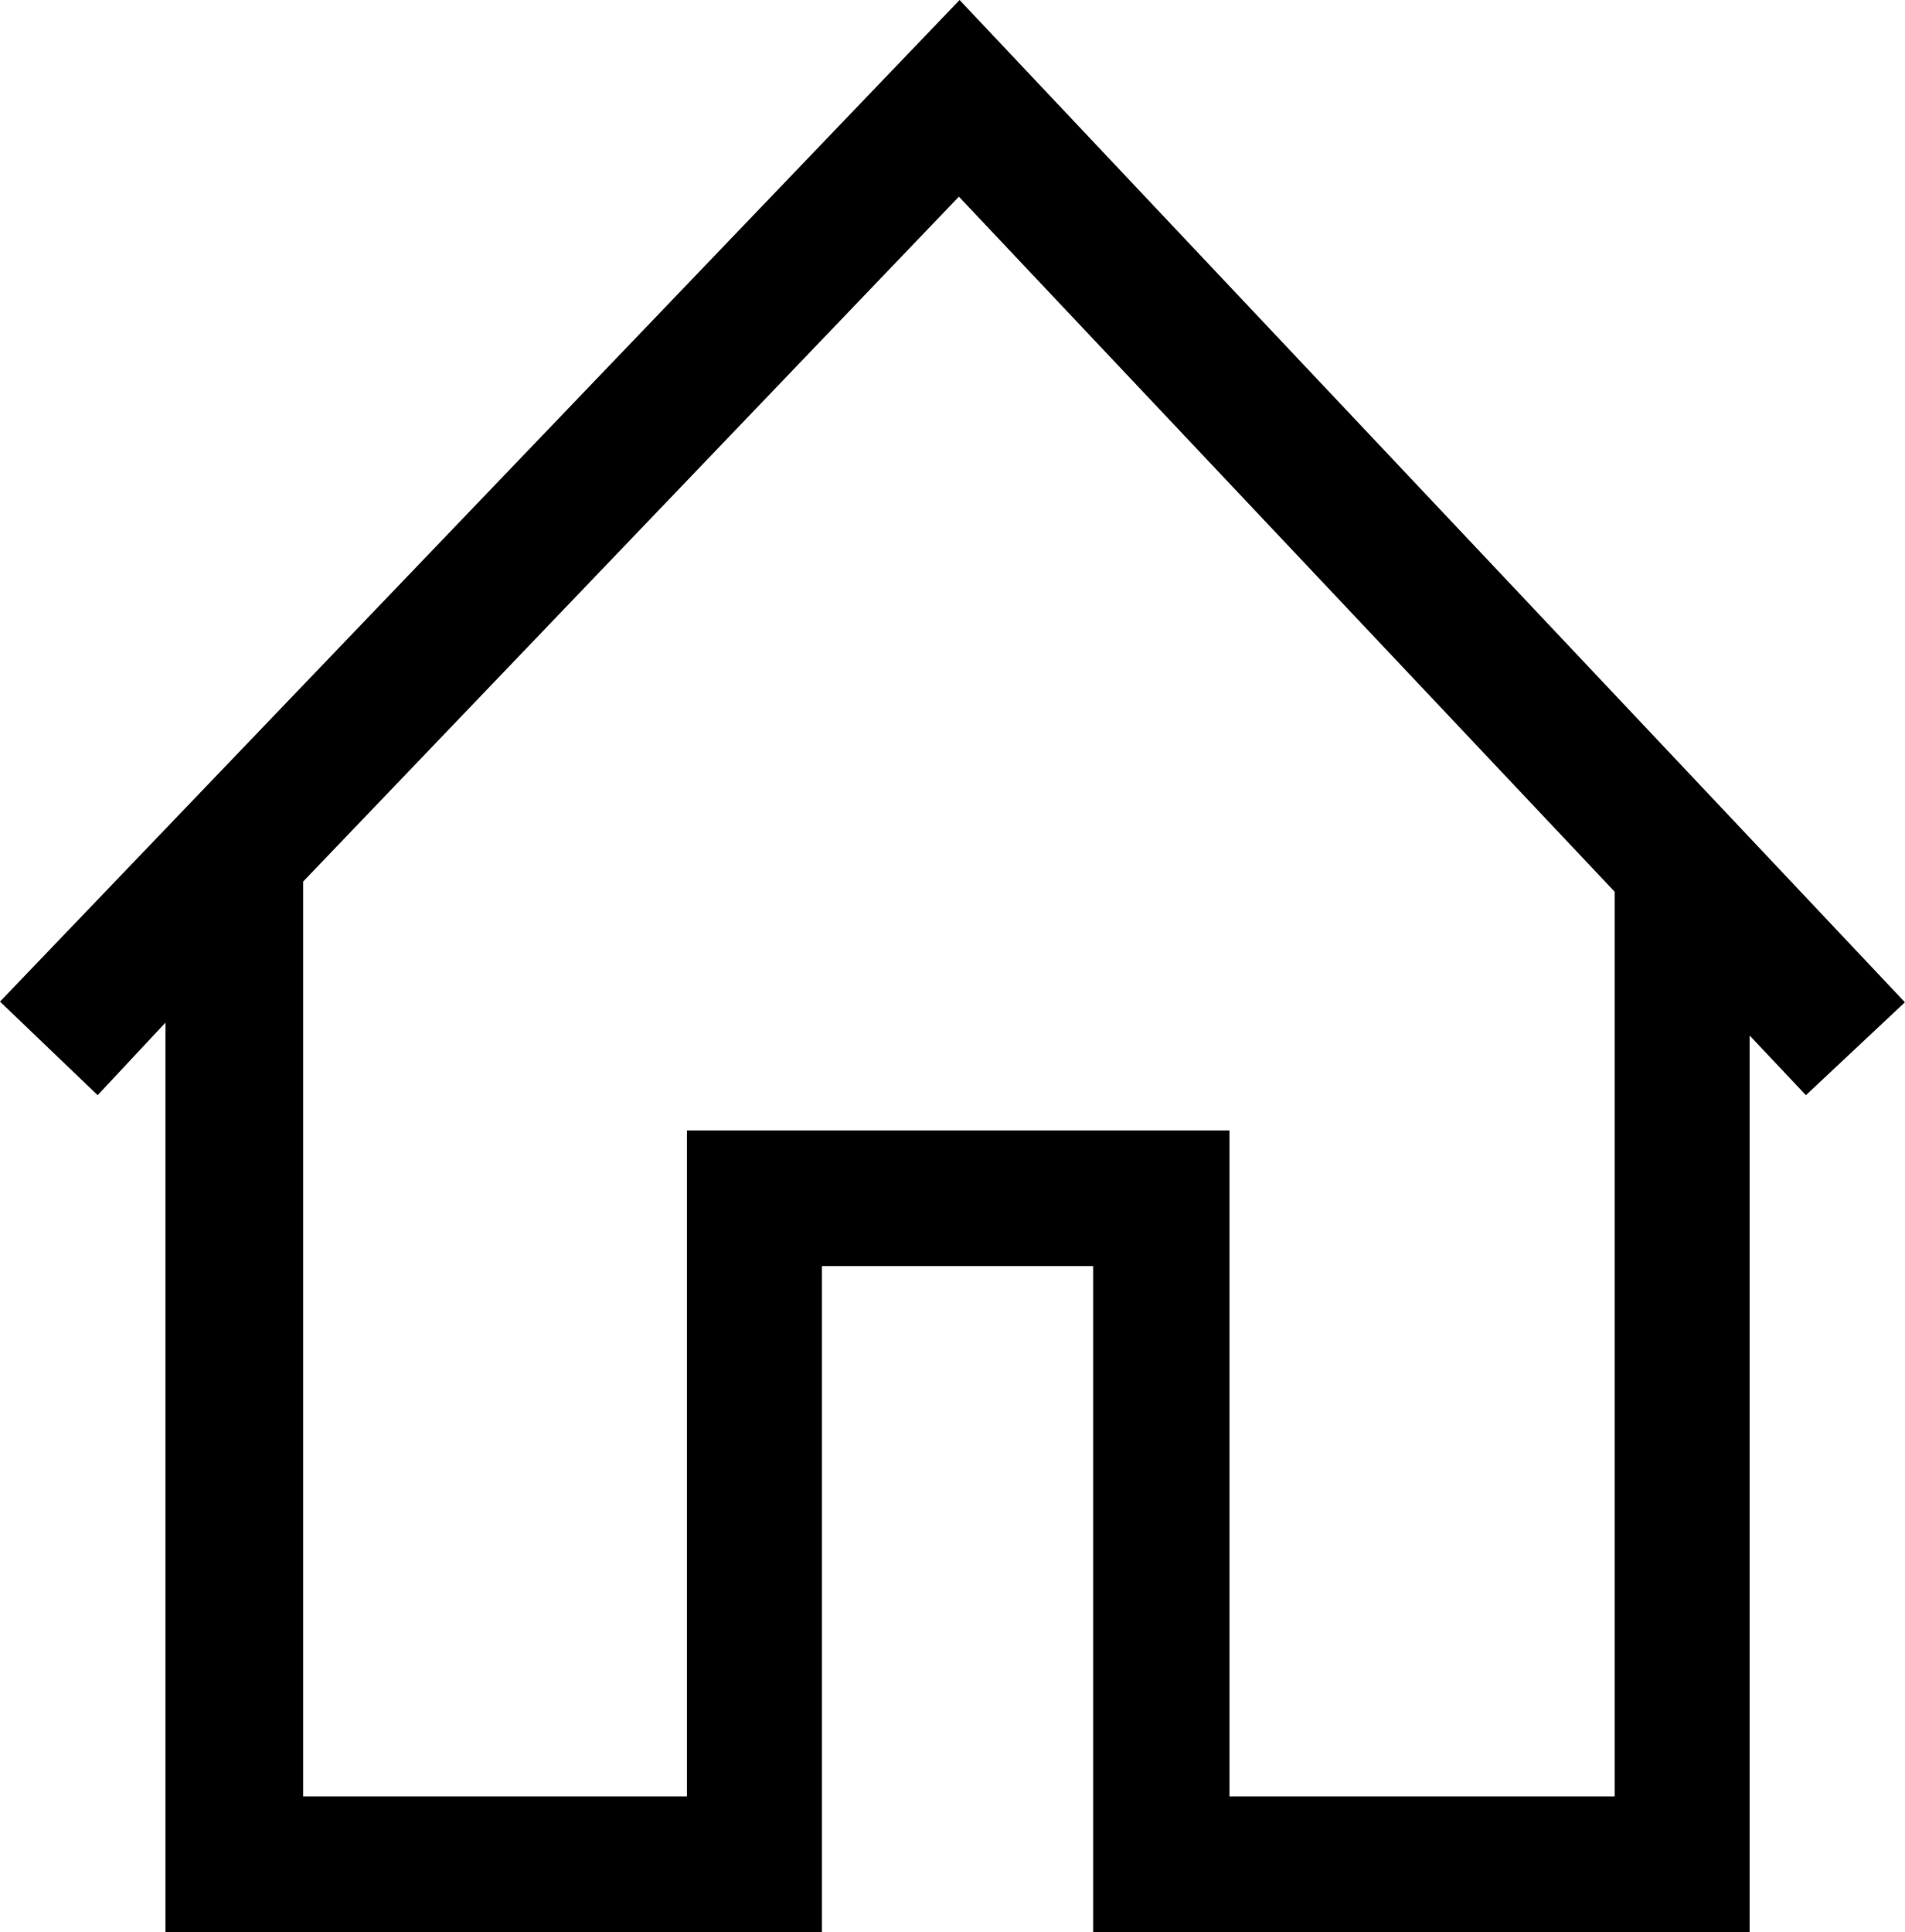
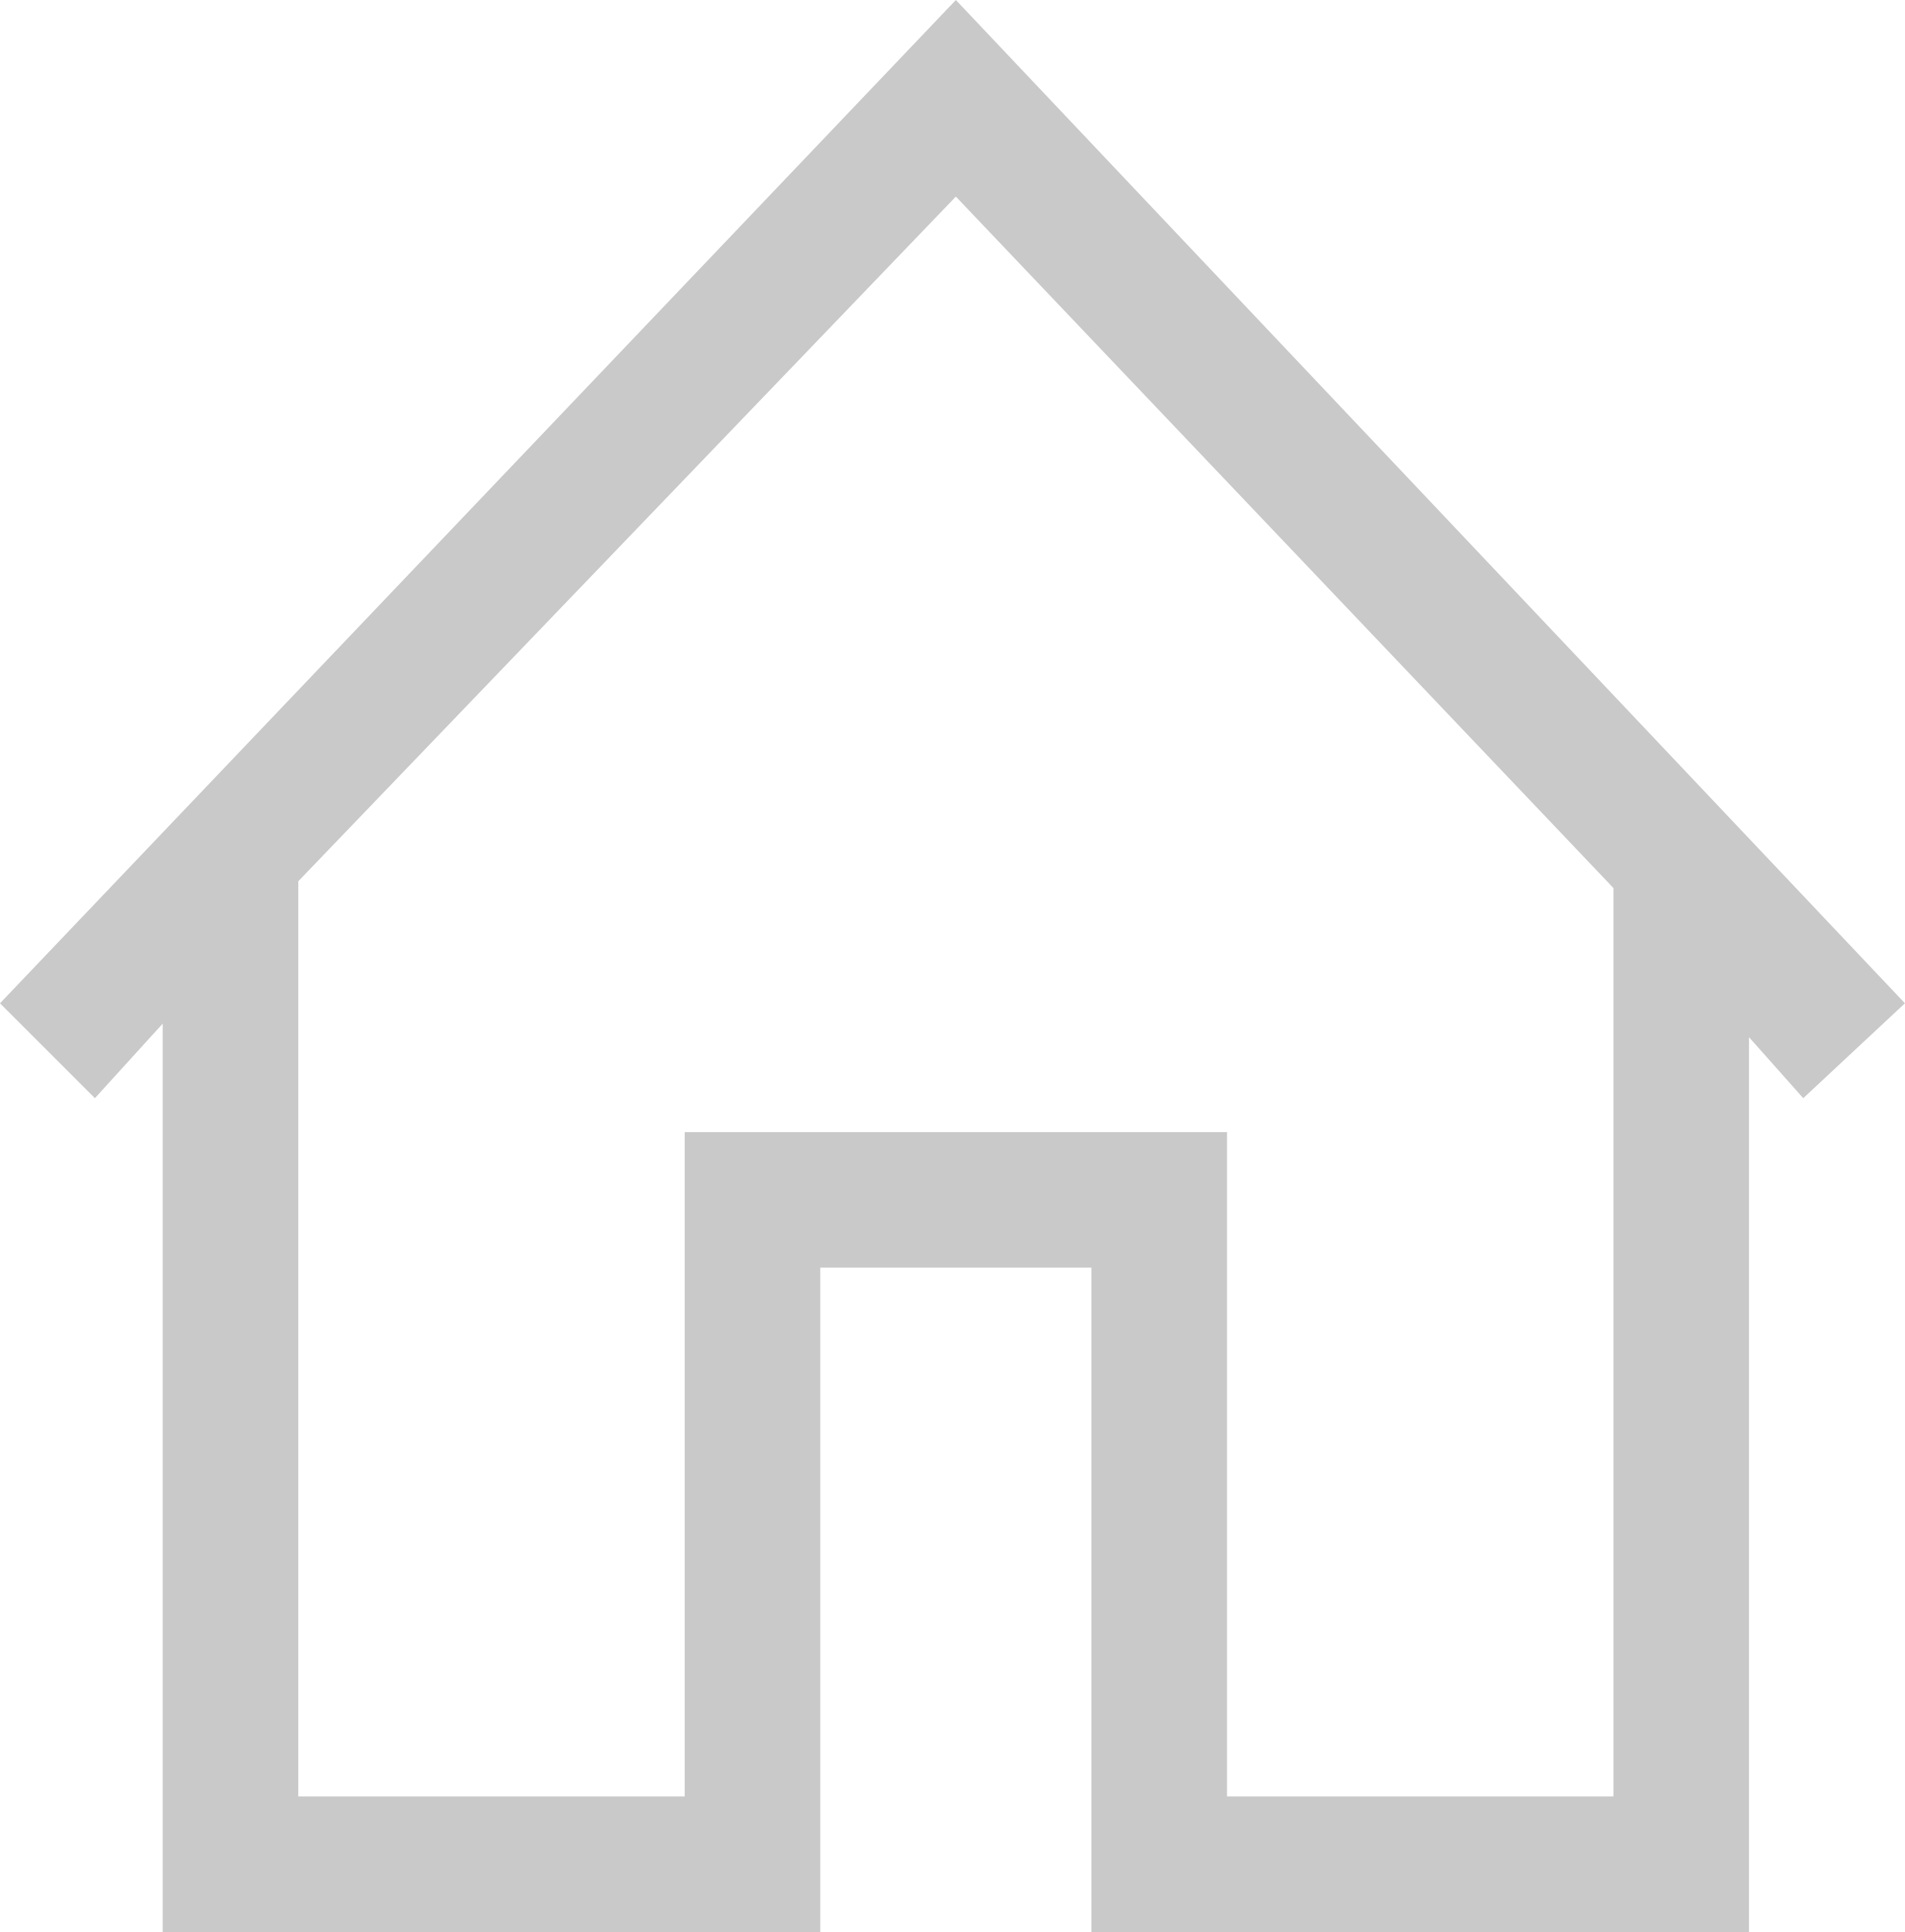
- <svg xmlns="http://www.w3.org/2000/svg" width="28.09" height="28.49" viewBox="0 0 28.09 28.49">
-   <path d="M28.09 14.78L14.15 0 0 14.77l1.44 1.38 1-1.07v13.41h9.68v-9.82h4v9.82h9.68V15.27l.83.88zm-4.28 11.71h-5.68v-9.82h-8v9.82H4.47V13l9.67-10.1 9.67 10.25z" />
+ <svg xmlns="http://www.w3.org/2000/svg" width="28.1" height="28.5" viewBox="0 0 28.1 28.5">
+   <path fill="#c9c9c9" d="M58.1 56.2l-14-14.8L30 56.2l1.4 1.4 1-1.1v13.4h9.7v-9.8h4v9.8h9.7V56.7l.8.9zm-4.3 11.7h-5.7v-9.8h-8v9.8h-5.7V54.4l9.7-10.1 9.7 10.2z" transform="translate(-30 -41.4)" />
</svg>
